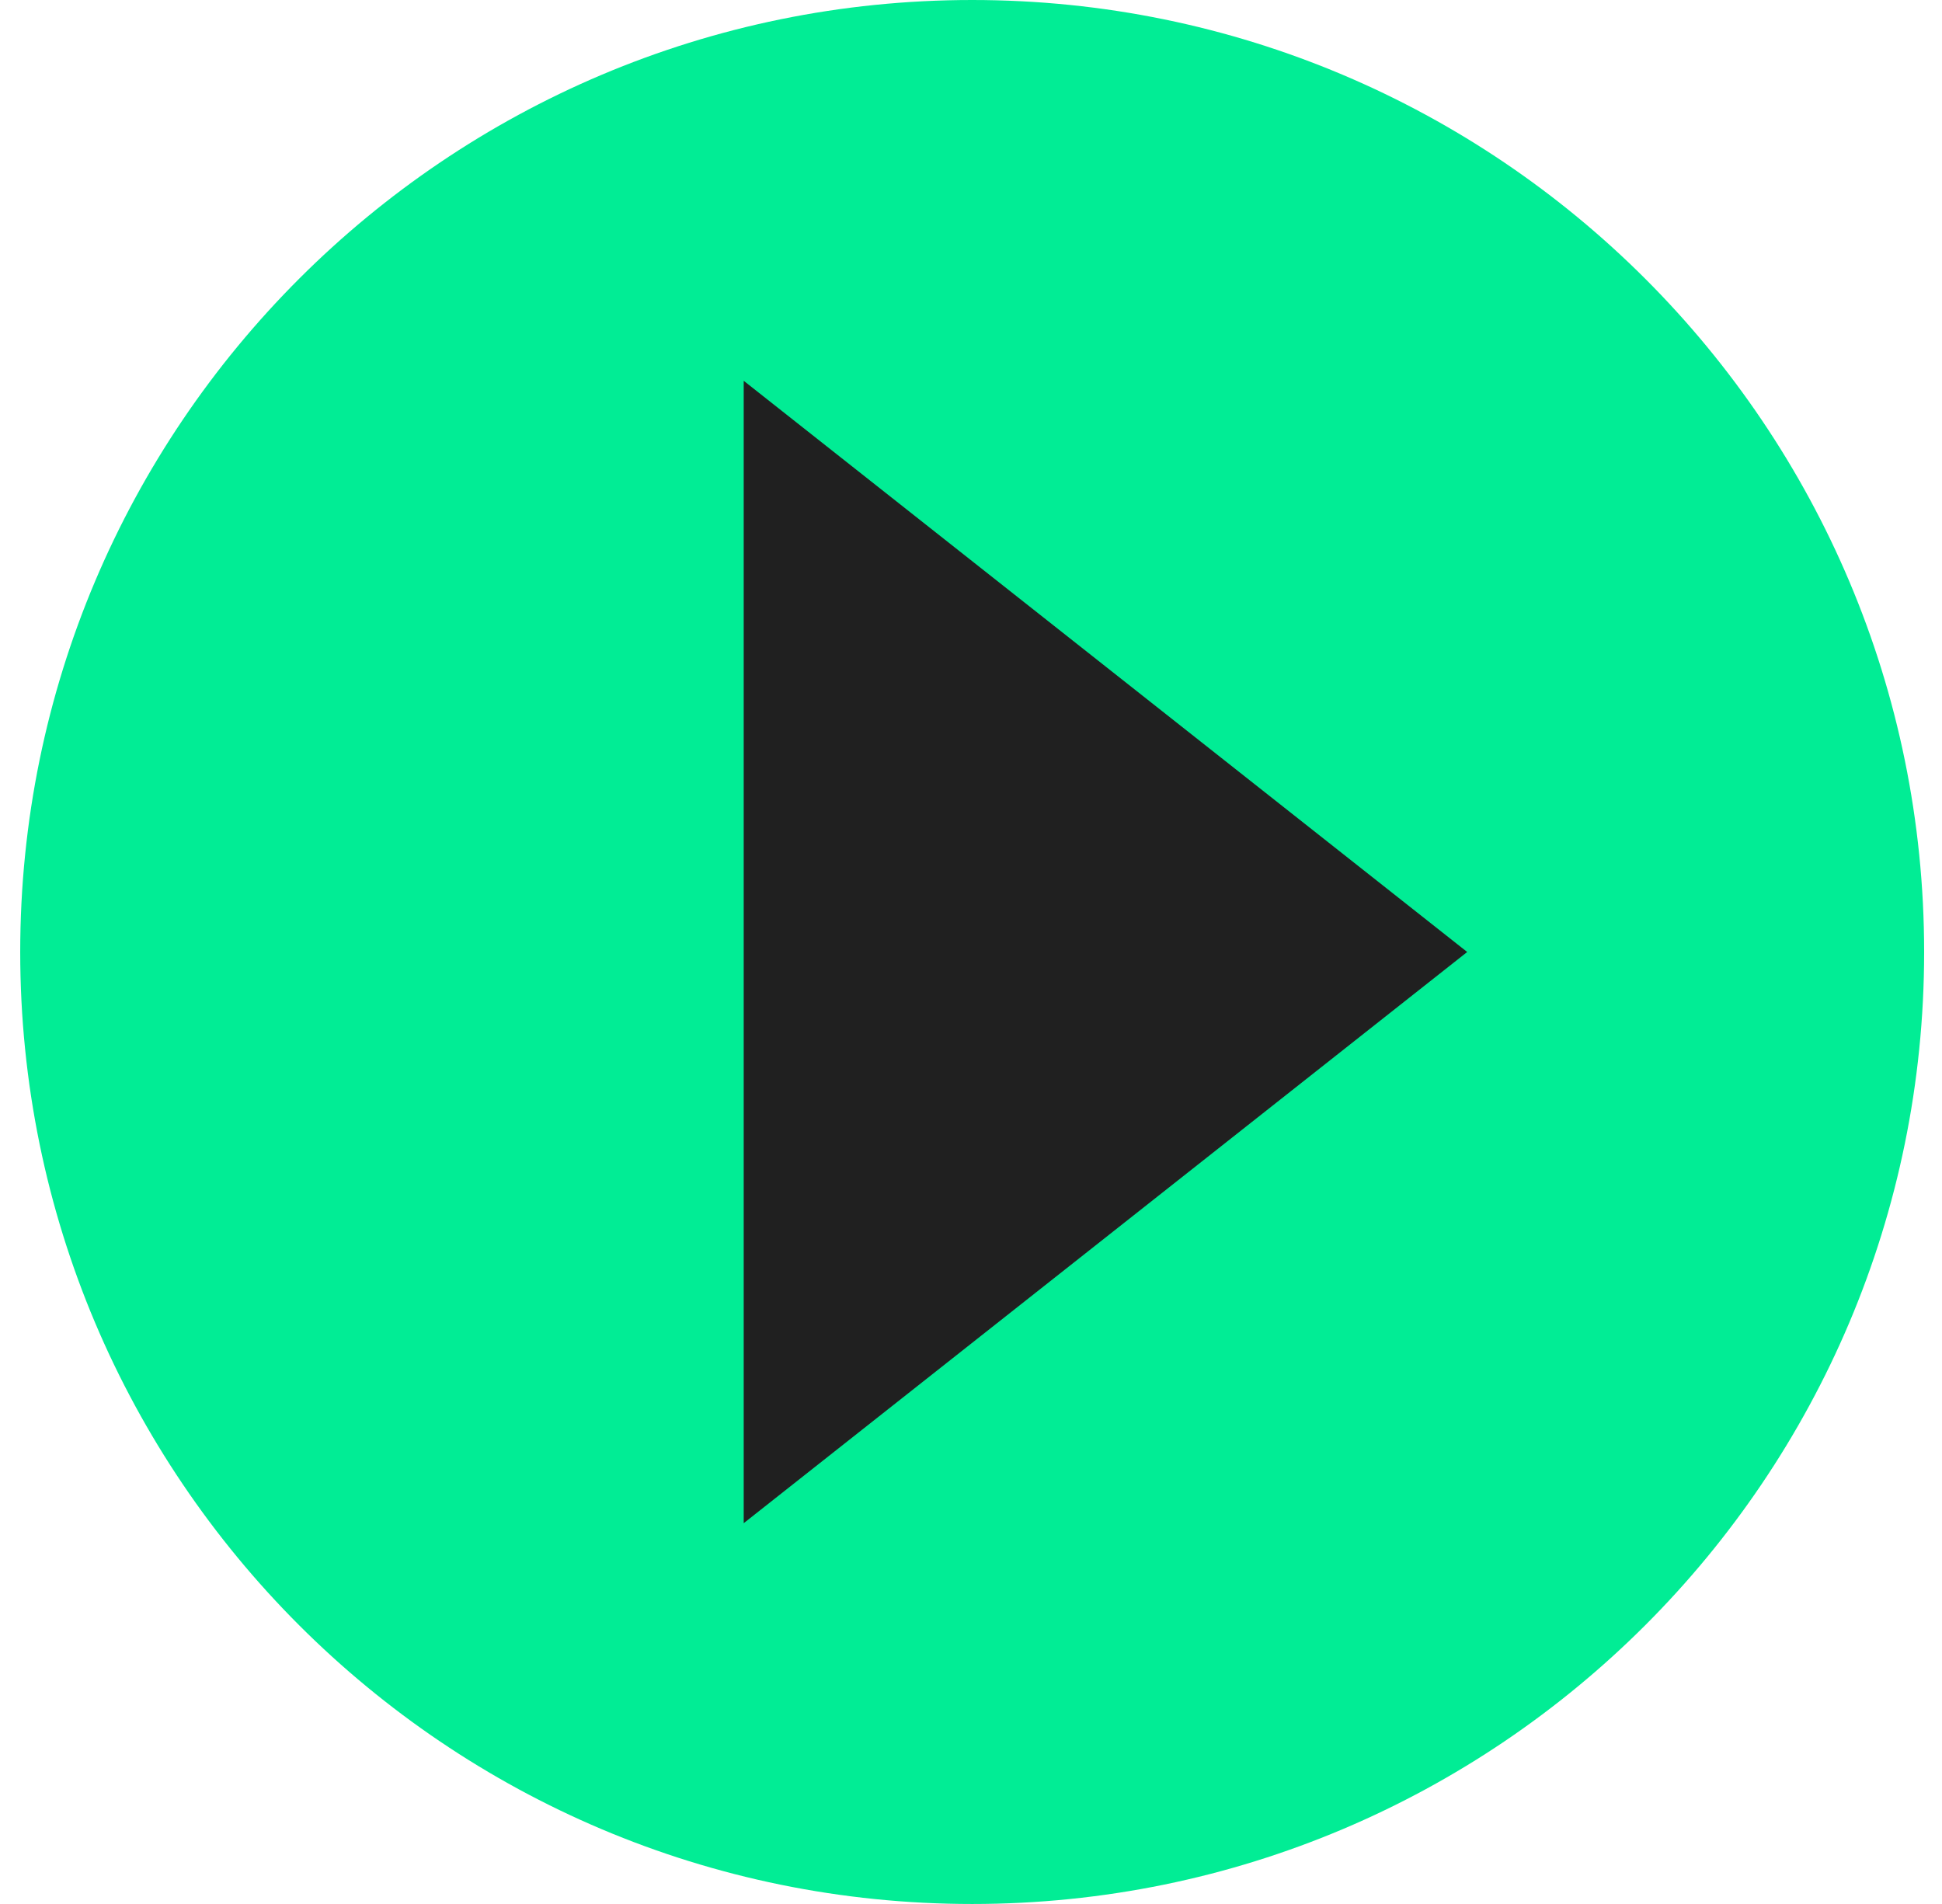
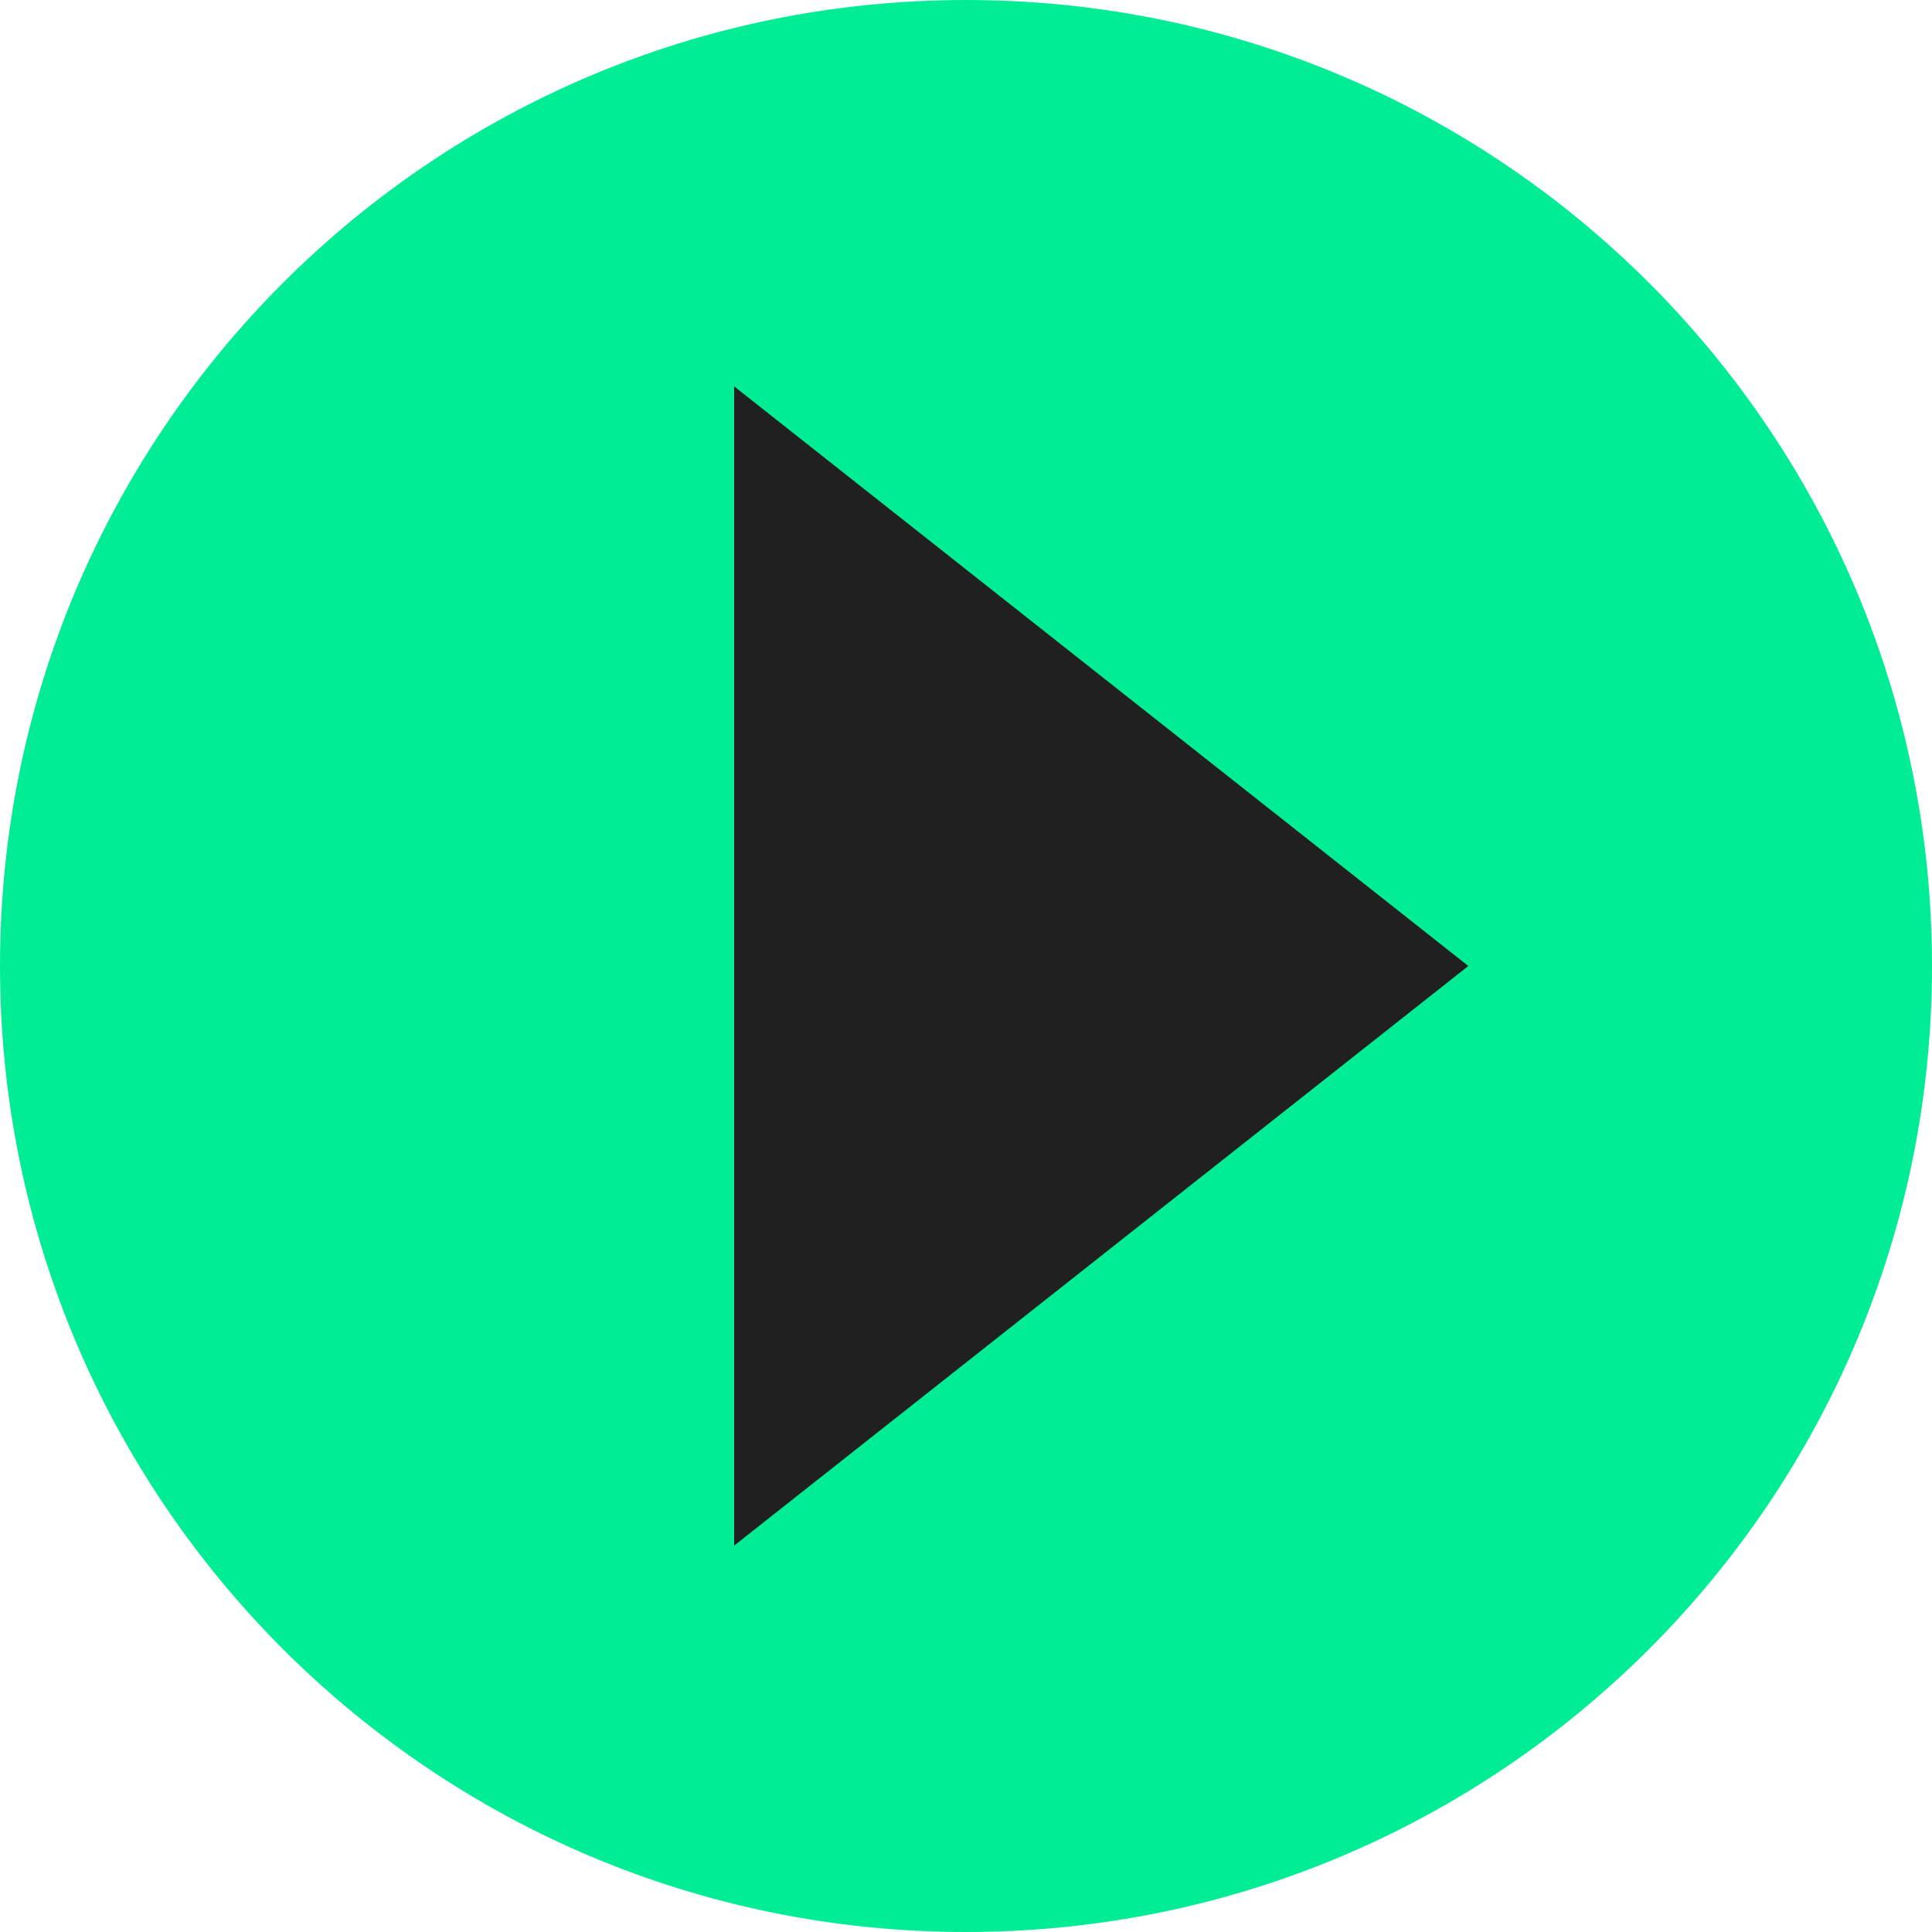
- <svg xmlns="http://www.w3.org/2000/svg" width="51px" height="50px" viewBox="0 0 51 50" version="1.1">
+ <svg xmlns="http://www.w3.org/2000/svg" width="50px" height="50px" viewBox="0 0 50 50" version="1.1">
  <g id="Symbols" stroke="none" stroke-width="1" fill="none" fill-rule="evenodd">
-     <g id="toolbar-playground" transform="translate(-305, -36)" fill-rule="nonzero">
-       <g id="Group" transform="translate(305.5309, 36)">
+     <g id="toolbar-playground" transform="translate(-306, -36)" fill-rule="nonzero">
+       <g id="Group" transform="translate(306, 36)">
        <circle id="Oval-Copy-2" fill="#01ED95" cx="25" cy="25" r="25" />
        <polygon id="Triangle" fill="#202020" transform="translate(28.5, 25) rotate(-270) translate(-28.5, -25) " points="28.5 15.5 43.5 34.5 13.5 34.5" />
      </g>
    </g>
  </g>
</svg>
